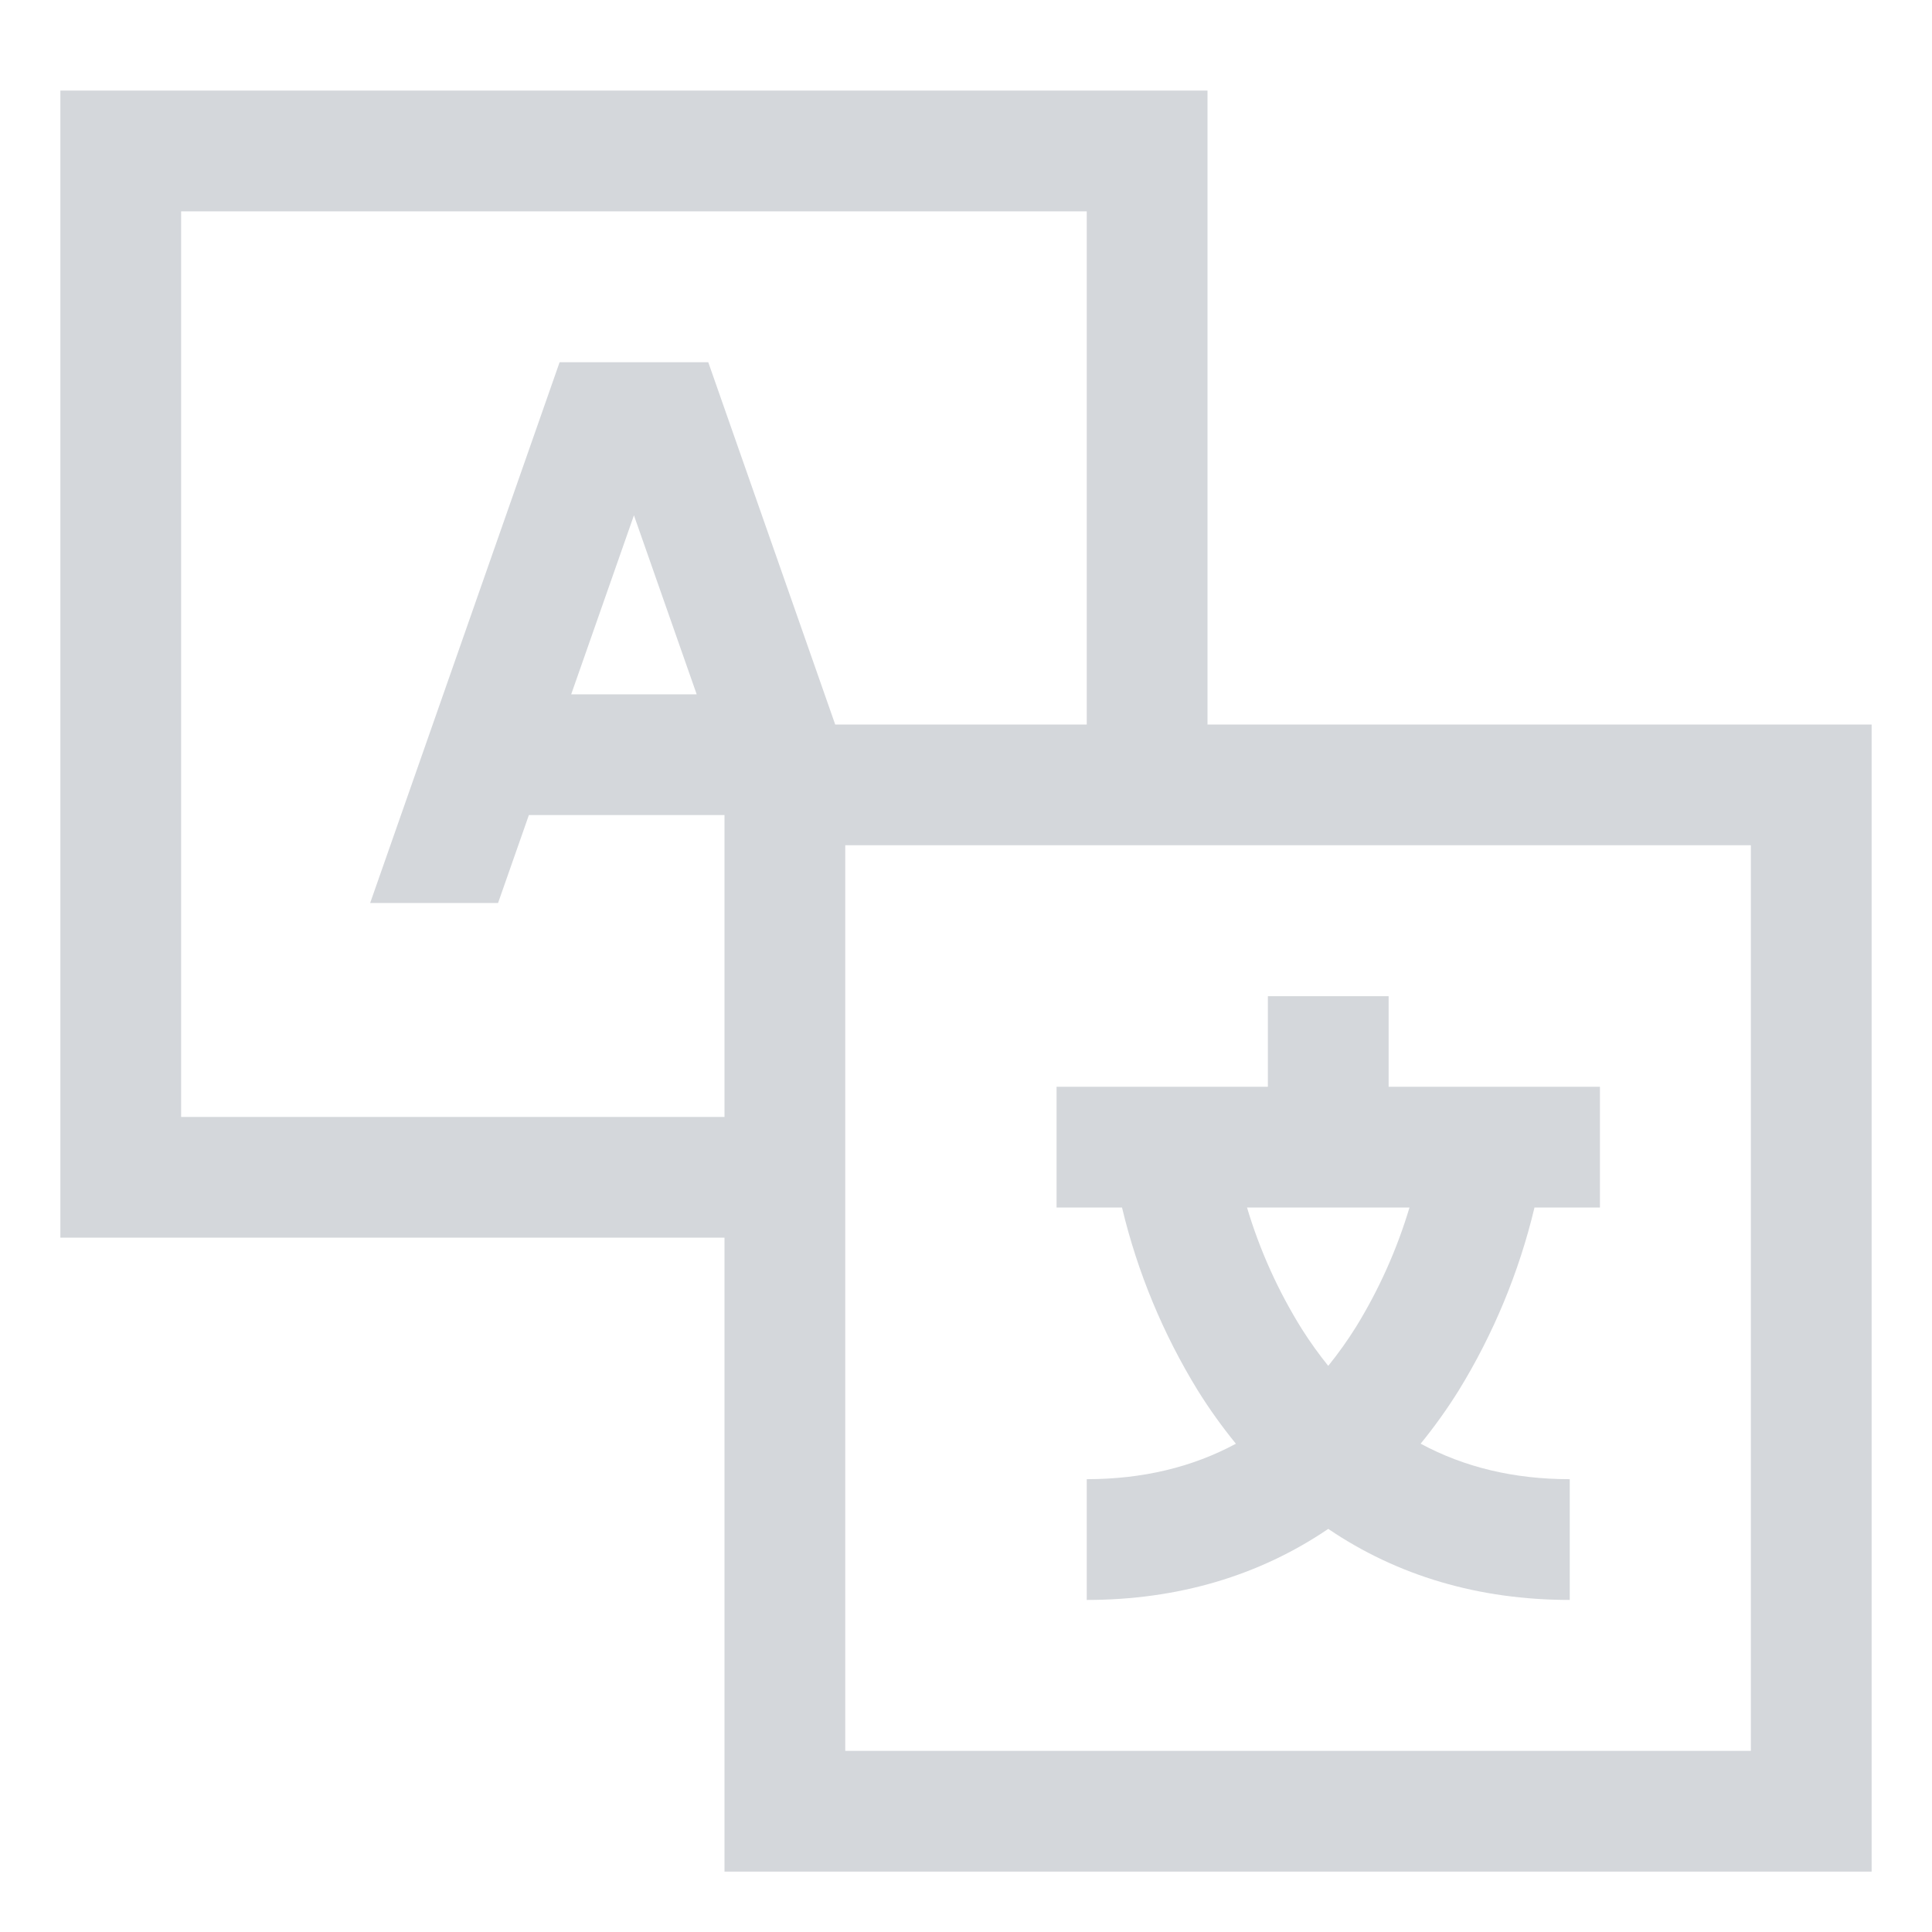
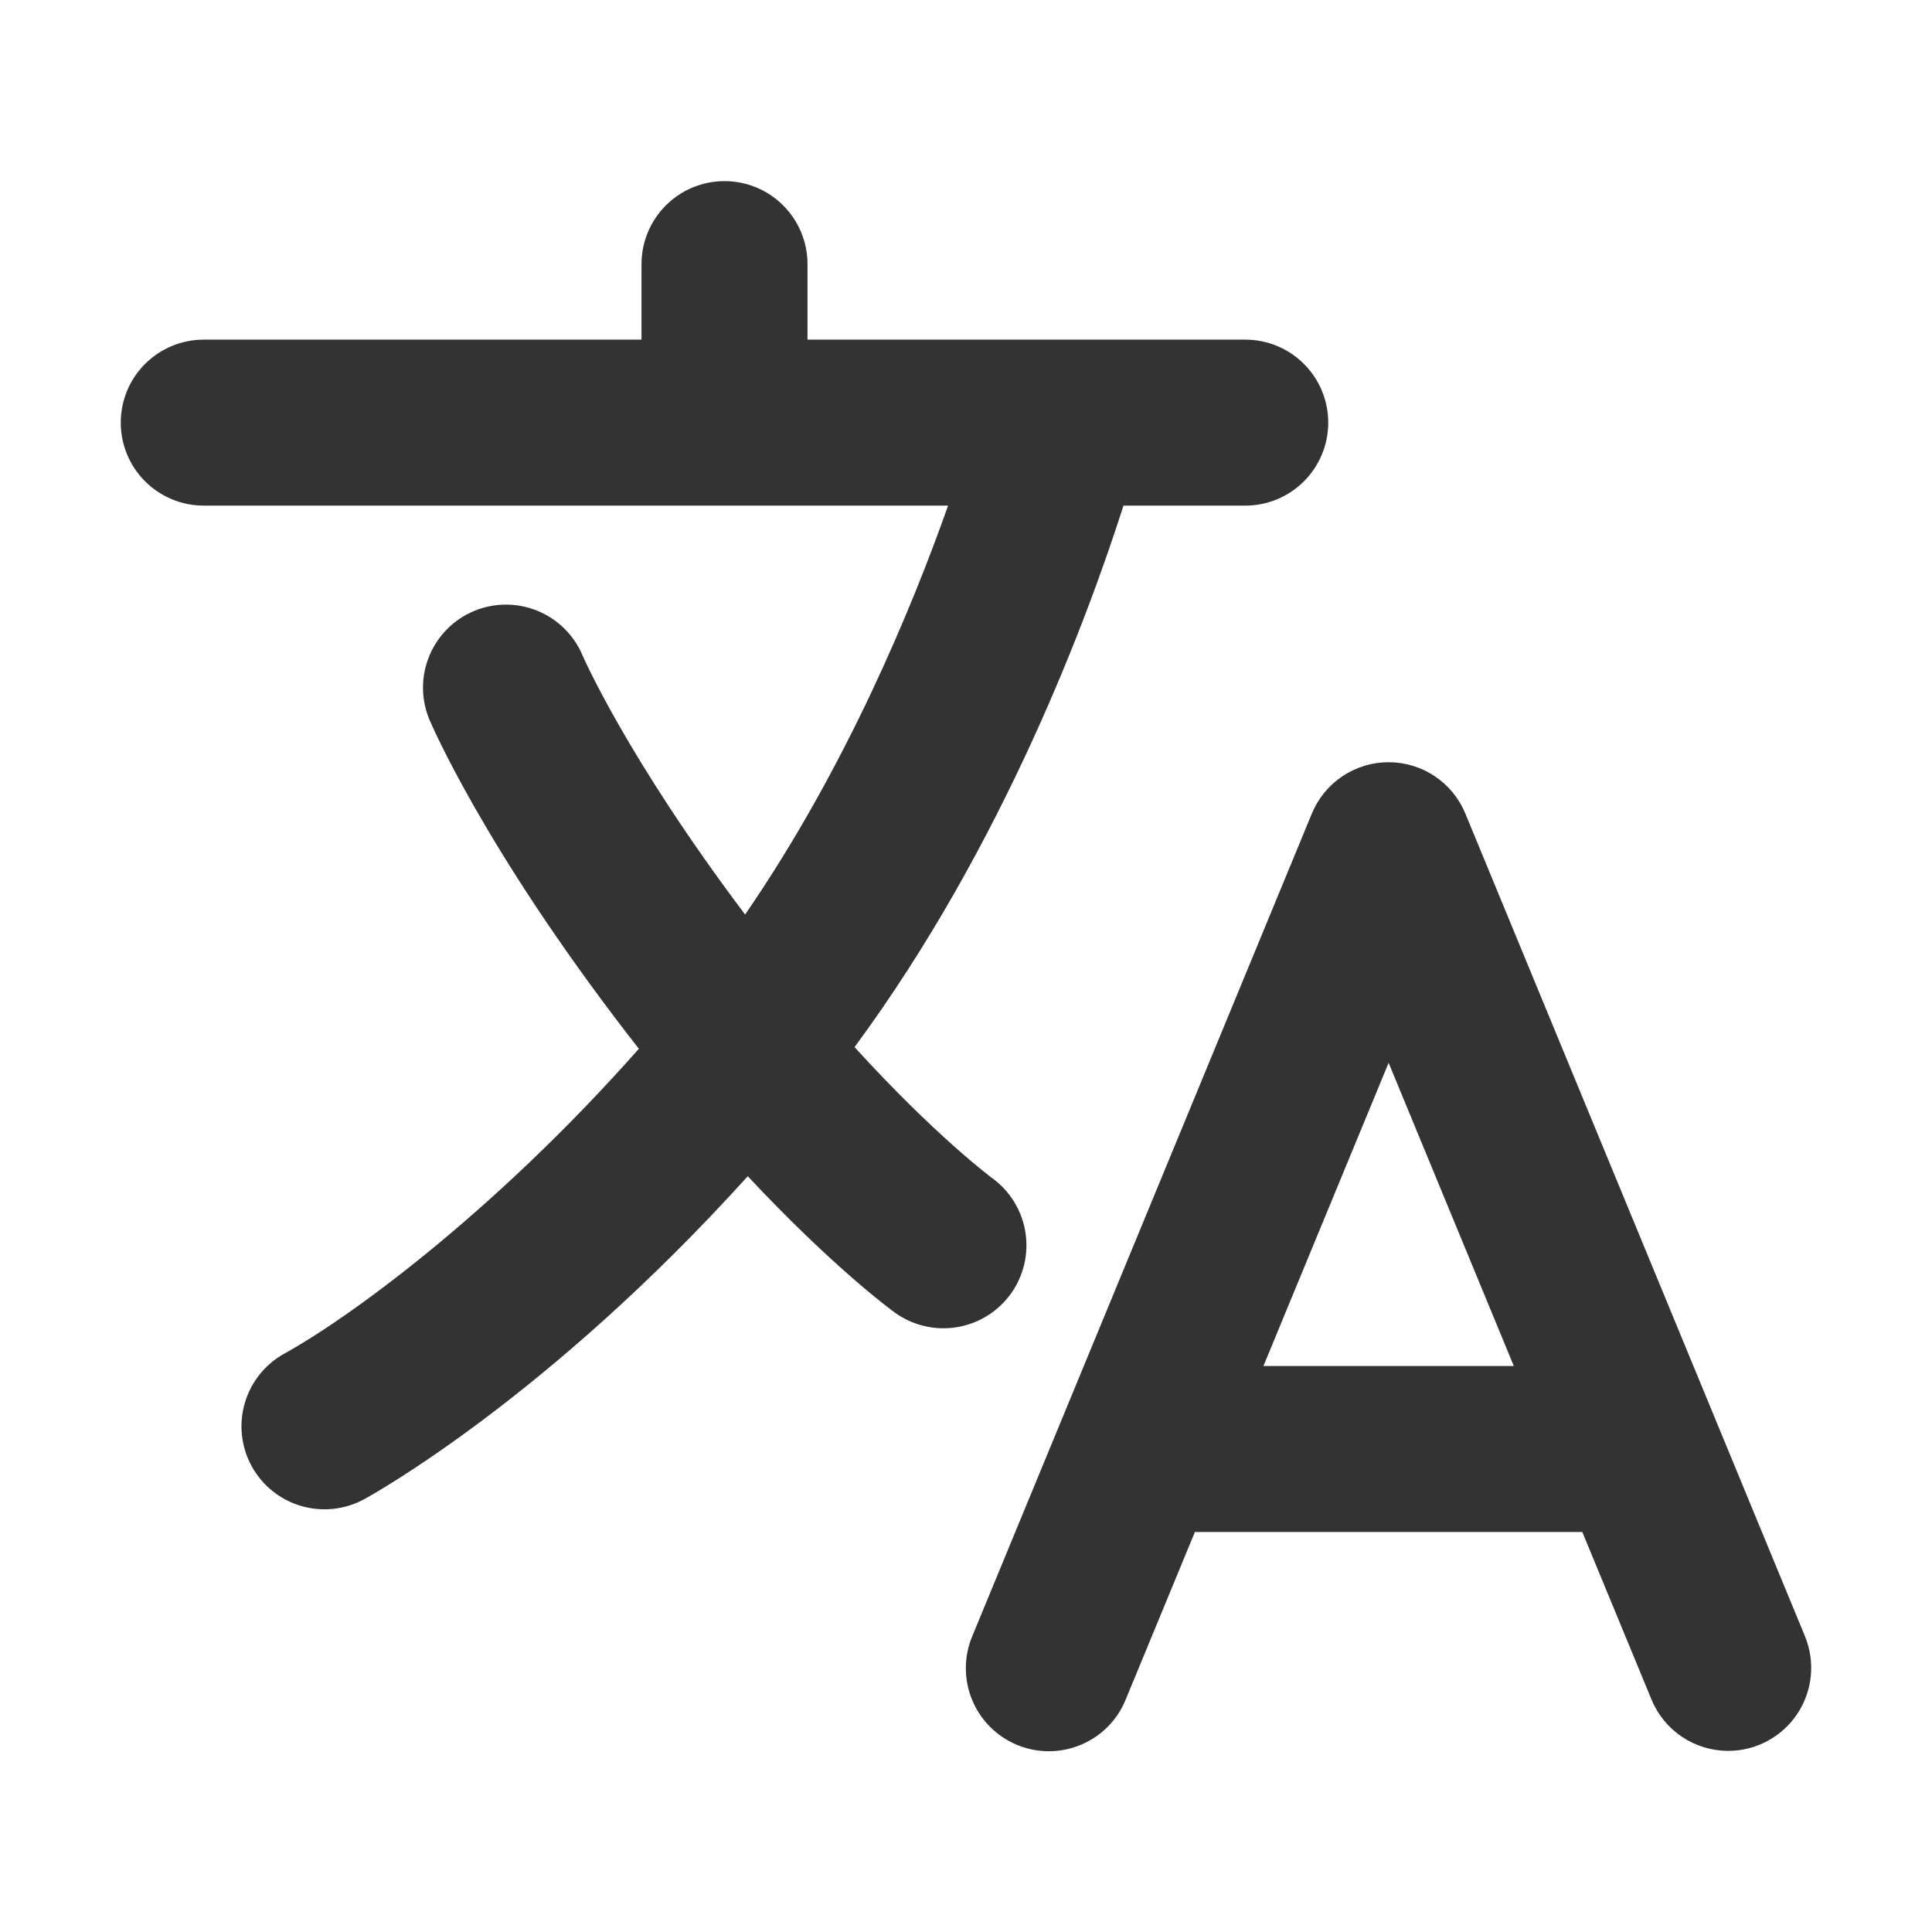
- <svg xmlns="http://www.w3.org/2000/svg" width="40" height="40" viewBox="0 0 40 40" fill="none">
-   <path d="M25 1.875H1.25V25.625H15V38.75H38.75V15H25V1.875ZM11.586 7.5L7.664 18.695H10.312L10.95 16.875H15V23.125H3.75V4.375H22.5V15H17.292L14.664 7.5H11.586ZM14.424 14.375H11.826L13.125 10.669L14.424 14.375ZM36.25 17.5V36.25H17.5V17.5H36.25Z" fill="#D4D7DB" />
-   <path d="M24.799 28.788C25.038 29.172 25.302 29.54 25.588 29.891C24.681 30.379 23.652 30.624 22.5 30.625V33.125C24.386 33.125 26.071 32.624 27.5 31.654C28.929 32.624 30.614 33.125 32.5 33.125V30.625C31.35 30.625 30.321 30.38 29.413 29.89C29.698 29.54 29.962 29.171 30.201 28.788C30.921 27.616 31.451 26.338 31.77 25H33.125V22.5H28.75V20.625H26.25V22.5H21.875V25H23.23C23.549 26.338 24.079 27.616 24.799 28.788V28.788ZM29.182 25C28.923 25.865 28.553 26.693 28.081 27.462C27.904 27.746 27.71 28.019 27.5 28.279C27.305 28.038 27.125 27.786 26.959 27.525C26.467 26.738 26.083 25.889 25.818 25H29.182Z" fill="#D4D7DB" />
+ <svg xmlns="http://www.w3.org/2000/svg" width="48" height="48" viewBox="0 0 48 48" fill="none">
+   <path d="M44.843 40.65L36.406 20.212C36.25 19.835 35.986 19.512 35.646 19.285C35.307 19.058 34.908 18.937 34.499 18.937C34.091 18.937 33.692 19.058 33.353 19.285C33.013 19.512 32.749 19.835 32.593 20.212L24.156 40.65C24.051 40.901 23.996 41.169 23.996 41.441C23.995 41.713 24.048 41.982 24.152 42.233C24.255 42.484 24.408 42.713 24.6 42.905C24.792 43.097 25.02 43.249 25.271 43.353C25.522 43.456 25.791 43.51 26.063 43.509C26.335 43.508 26.604 43.454 26.854 43.349C27.105 43.244 27.332 43.091 27.524 42.898C27.715 42.705 27.866 42.476 27.968 42.224L29.687 38.062H39.312L41.031 42.224C41.186 42.602 41.451 42.925 41.79 43.152C42.13 43.379 42.529 43.5 42.938 43.5C43.276 43.5 43.61 43.416 43.909 43.256C44.208 43.096 44.463 42.865 44.651 42.584C44.839 42.302 44.955 41.978 44.989 41.641C45.022 41.303 44.972 40.963 44.843 40.65H44.843ZM31.39 33.938L34.5 26.405L37.61 33.938H31.39ZM25.11 32.149C25.43 31.706 25.562 31.154 25.476 30.615C25.39 30.075 25.094 29.592 24.652 29.271C24.633 29.257 23.245 28.227 21.231 26.015C24.948 20.982 27.053 15.257 27.912 12.562H30.938C31.485 12.562 32.009 12.345 32.396 11.958C32.783 11.572 33 11.047 33 10.5C33 9.953 32.783 9.428 32.396 9.042C32.009 8.655 31.485 8.438 30.938 8.438H20.062V6.562C20.062 6.015 19.845 5.491 19.458 5.104C19.072 4.717 18.547 4.5 18 4.5C17.453 4.5 16.928 4.717 16.542 5.104C16.155 5.491 15.938 6.015 15.938 6.562V8.438H5.062C4.515 8.438 3.991 8.655 3.604 9.042C3.217 9.428 3 9.953 3 10.5C3 11.047 3.217 11.572 3.604 11.958C3.991 12.345 4.515 12.562 5.062 12.562H23.555C22.662 15.089 21.019 19.078 18.512 22.721C15.567 18.814 14.473 16.285 14.465 16.265C14.249 15.767 13.846 15.373 13.342 15.171C12.839 14.968 12.276 14.972 11.775 15.181C11.274 15.391 10.876 15.79 10.668 16.291C10.459 16.792 10.456 17.355 10.66 17.858C10.715 17.988 12.024 21.067 15.616 25.727C15.702 25.838 15.787 25.947 15.873 26.056C12.194 30.214 8.585 32.793 7.074 33.625C6.594 33.887 6.238 34.329 6.083 34.854C5.929 35.379 5.989 35.944 6.251 36.424C6.513 36.904 6.955 37.261 7.48 37.415C8.005 37.569 8.569 37.509 9.05 37.247C9.252 37.136 13.606 34.726 18.578 29.223C20.689 31.48 22.14 32.545 22.227 32.607C22.447 32.767 22.695 32.881 22.959 32.944C23.223 33.007 23.496 33.018 23.764 32.975C24.032 32.933 24.288 32.837 24.519 32.696C24.75 32.554 24.951 32.367 25.11 32.148V32.149Z" fill="#333333" />
</svg>
